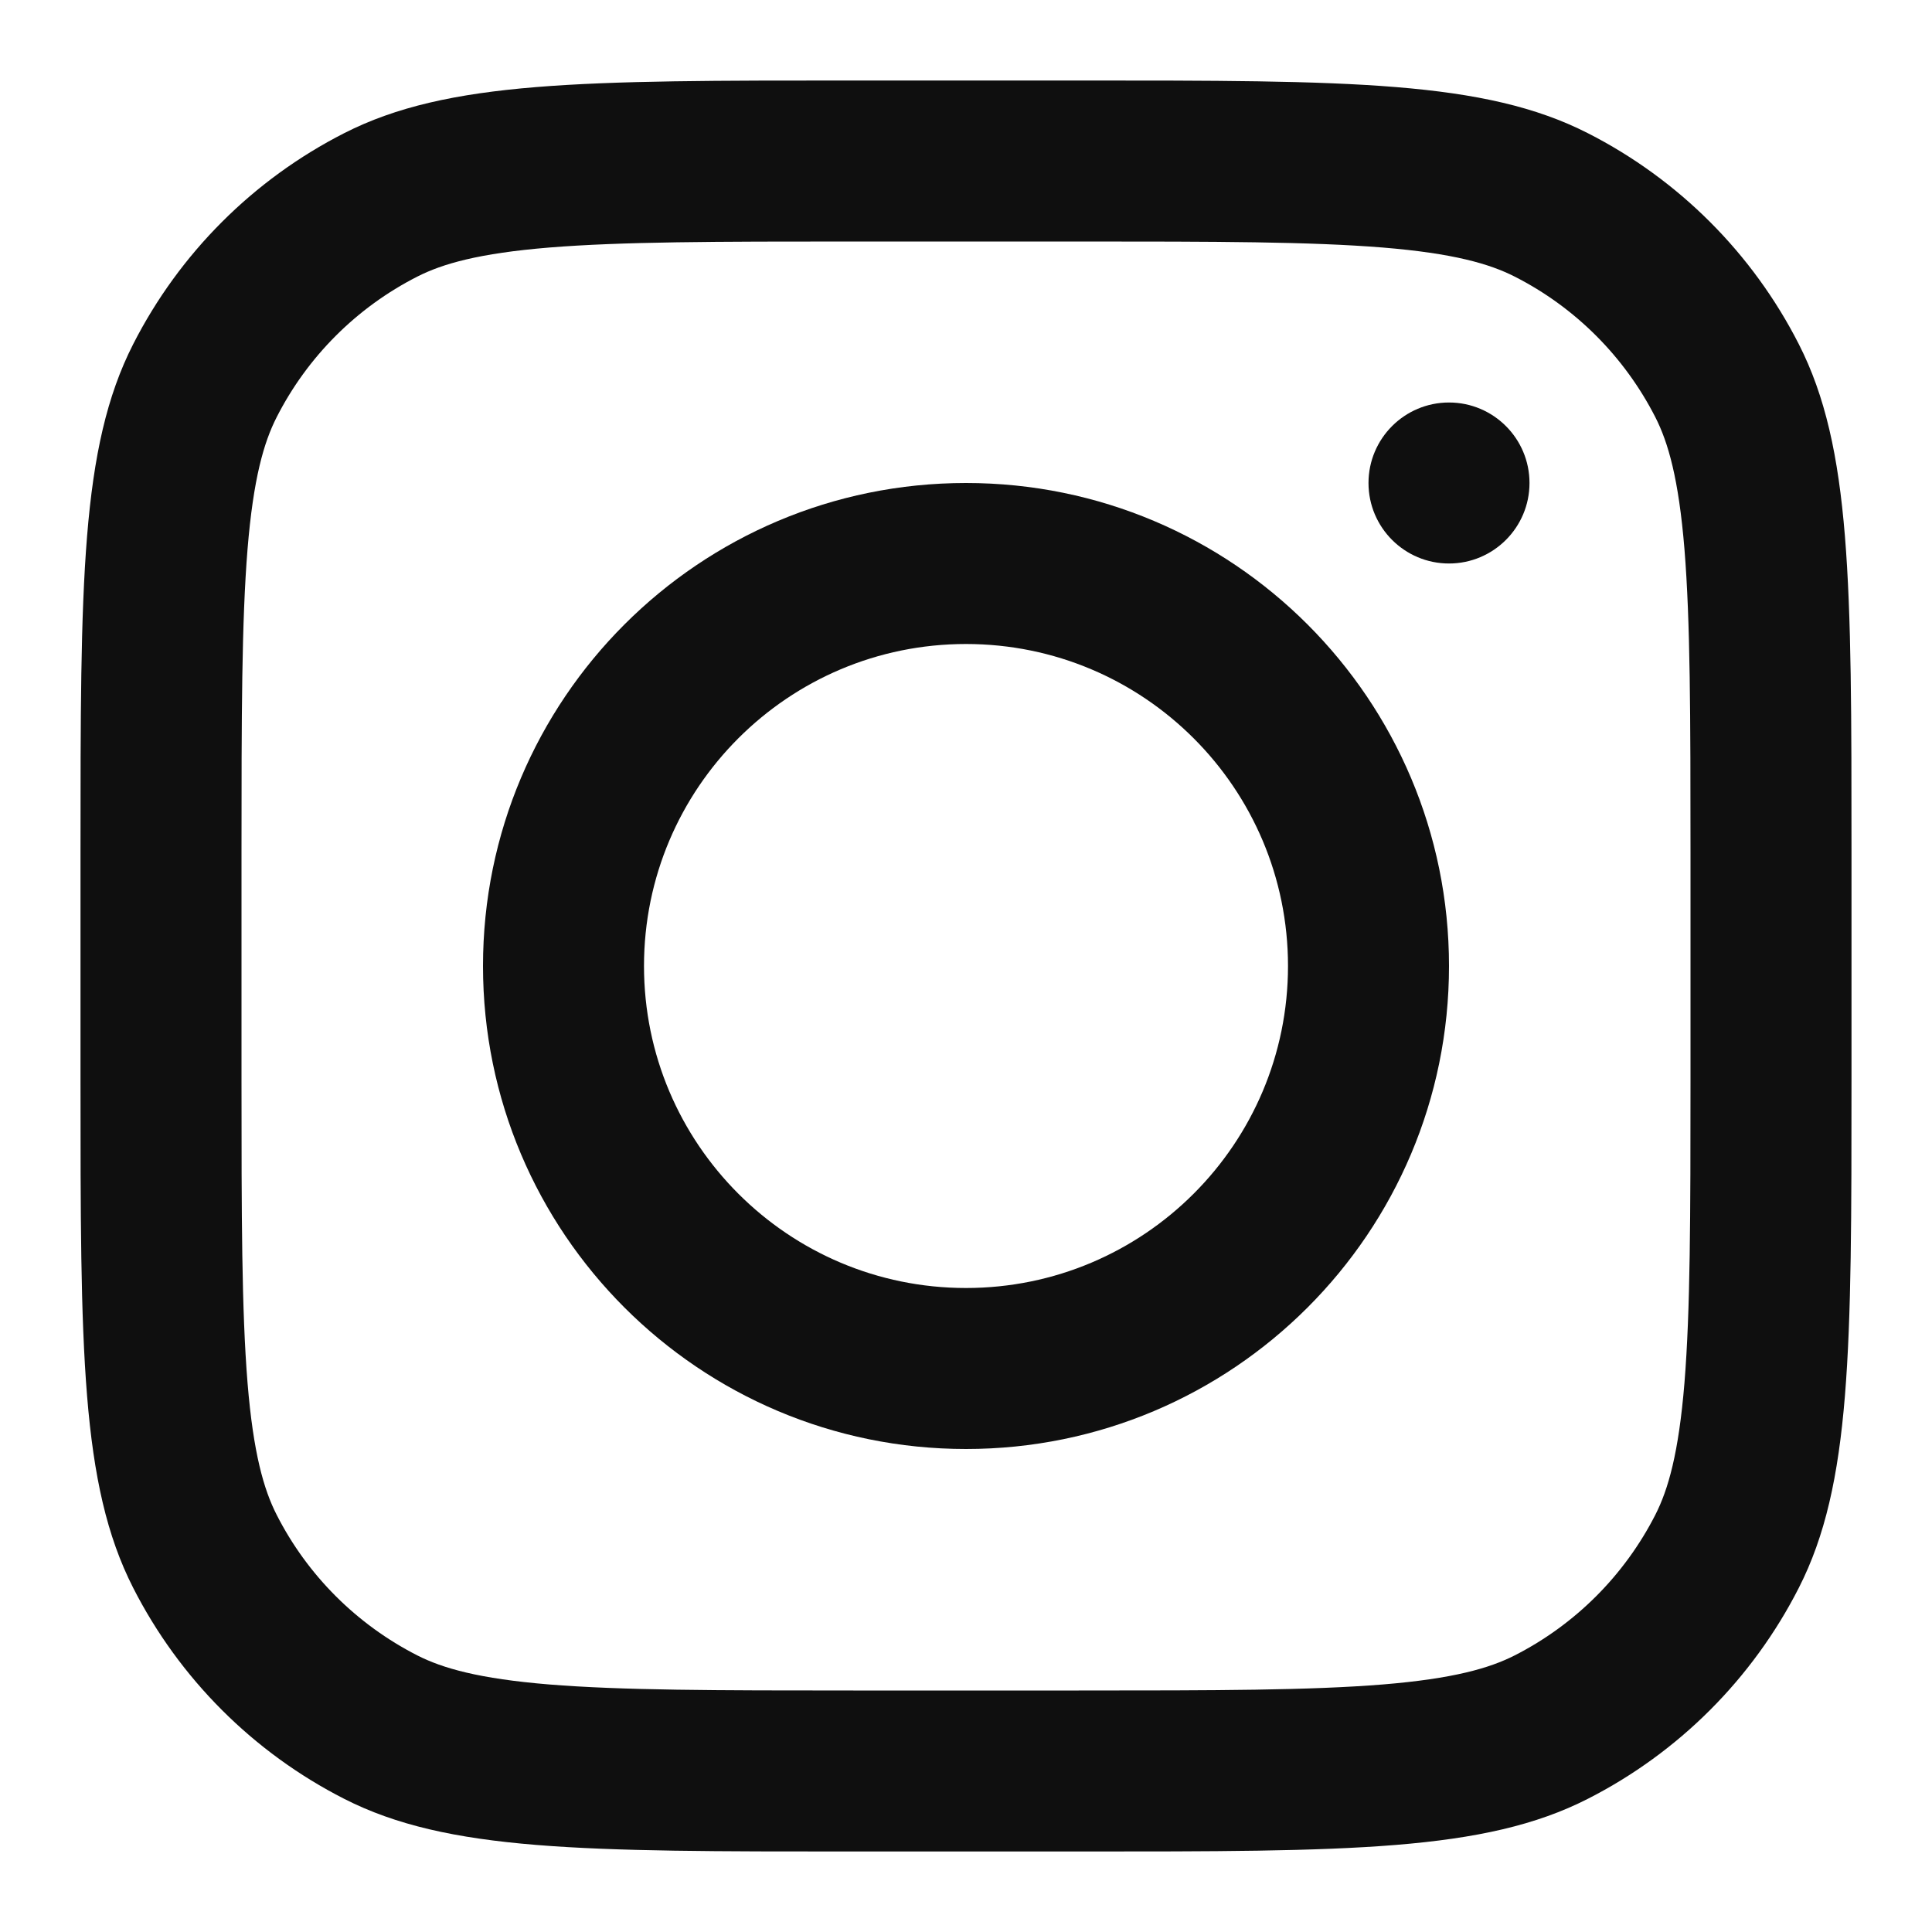
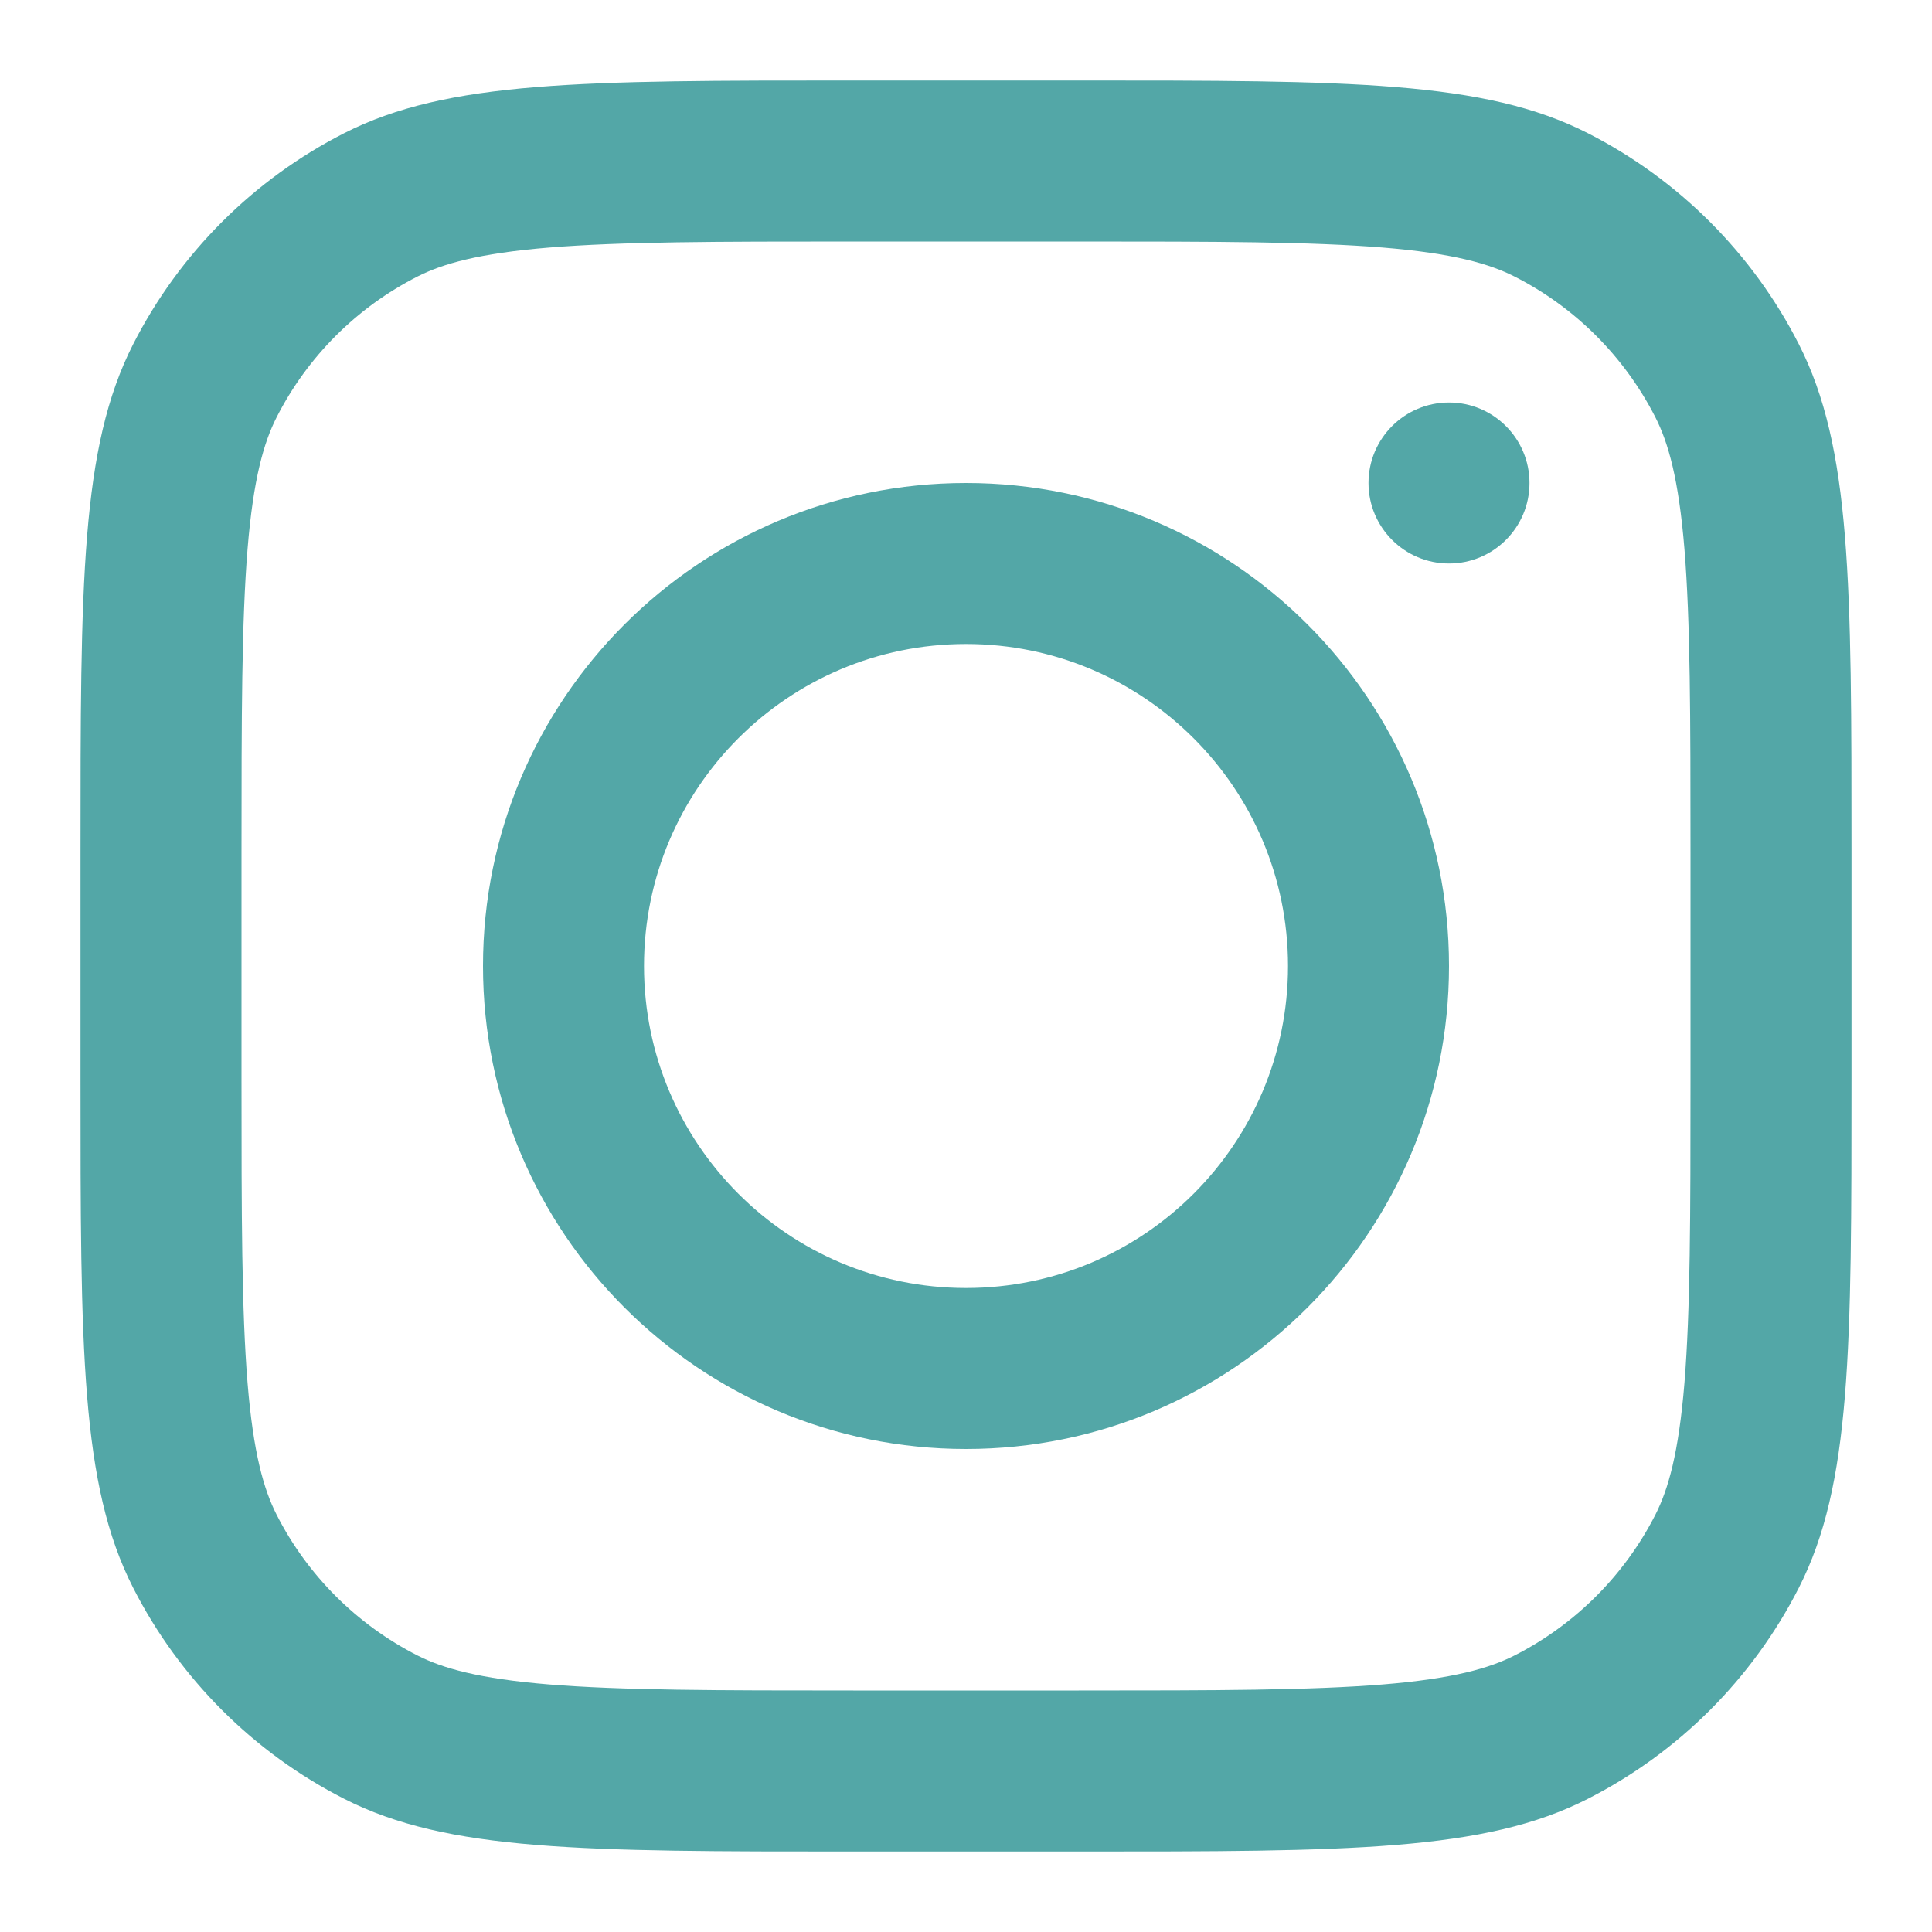
<svg xmlns="http://www.w3.org/2000/svg" width="800px" height="800px" viewBox="0 0 24 24" fill="none">
  <g id="SVGRepo_bgCarrier" stroke-width="0" />
  <g id="SVGRepo_tracerCarrier" stroke-linecap="round" stroke-linejoin="round" />
  <g id="SVGRepo_iconCarrier">
-     <path fill-rule="evenodd" clip-rule="evenodd" d="M12 18C15.314 18 18 15.314 18 12C18 8.686 15.314 6 12 6C8.686 6 6 8.686 6 12C6 15.314 8.686 18 12 18ZM12 16C14.209 16 16 14.209 16 12C16 9.791 14.209 8 12 8C9.791 8 8 9.791 8 12C8 14.209 9.791 16 12 16Z" fill="#0F0F0F" />
-     <path d="M18 5C17.448 5 17 5.448 17 6C17 6.552 17.448 7 18 7C18.552 7 19 6.552 19 6C19 5.448 18.552 5 18 5Z" fill="#0F0F0F" />
-     <path fill-rule="evenodd" clip-rule="evenodd" d="M1.654 4.276C1 5.56 1 7.24 1 10.6V13.4C1 16.76 1 18.441 1.654 19.724C2.229 20.853 3.147 21.771 4.276 22.346C5.56 23 7.24 23 10.6 23H13.4C16.76 23 18.441 23 19.724 22.346C20.853 21.771 21.771 20.853 22.346 19.724C23 18.441 23 16.76 23 13.4V10.6C23 7.24 23 5.56 22.346 4.276C21.771 3.147 20.853 2.229 19.724 1.654C18.441 1 16.76 1 13.4 1H10.6C7.24 1 5.56 1 4.276 1.654C3.147 2.229 2.229 3.147 1.654 4.276ZM13.4 3H10.6C8.887 3 7.722 3.002 6.822 3.075C5.945 3.147 5.497 3.277 5.184 3.436C4.431 3.819 3.819 4.431 3.436 5.184C3.277 5.497 3.147 5.945 3.075 6.822C3.002 7.722 3 8.887 3 10.6V13.4C3 15.113 3.002 16.278 3.075 17.178C3.147 18.055 3.277 18.503 3.436 18.816C3.819 19.569 4.431 20.18 5.184 20.564C5.497 20.723 5.945 20.853 6.822 20.925C7.722 20.998 8.887 21 10.6 21H13.4C15.113 21 16.278 20.998 17.178 20.925C18.055 20.853 18.503 20.723 18.816 20.564C19.569 20.18 20.18 19.569 20.564 18.816C20.723 18.503 20.853 18.055 20.925 17.178C20.998 16.278 21 15.113 21 13.4V10.6C21 8.887 20.998 7.722 20.925 6.822C20.853 5.945 20.723 5.497 20.564 5.184C20.18 4.431 19.569 3.819 18.816 3.436C18.503 3.277 18.055 3.147 17.178 3.075C16.278 3.002 15.113 3 13.4 3Z" fill="#0F0F0F" />
+     <path fill-rule="evenodd" clip-rule="evenodd" d="M12 18C15.314 18 18 15.314 18 12C18 8.686 15.314 6 12 6C8.686 6 6 8.686 6 12C6 15.314 8.686 18 12 18ZM12 16C14.209 16 16 14.209 16 12C16 9.791 14.209 8 12 8C9.791 8 8 9.791 8 12C8 14.209 9.791 16 12 16Z" fill="#53A7A7" />
+     <path d="M18 5C17.448 5 17 5.448 17 6C17 6.552 17.448 7 18 7C18.552 7 19 6.552 19 6C19 5.448 18.552 5 18 5Z" fill="#53A7A7" />
+     <path fill-rule="evenodd" clip-rule="evenodd" d="M1.654 4.276C1 5.56 1 7.24 1 10.6V13.4C1 16.76 1 18.441 1.654 19.724C2.229 20.853 3.147 21.771 4.276 22.346C5.56 23 7.24 23 10.6 23H13.4C16.76 23 18.441 23 19.724 22.346C20.853 21.771 21.771 20.853 22.346 19.724C23 18.441 23 16.76 23 13.4V10.6C23 7.24 23 5.56 22.346 4.276C21.771 3.147 20.853 2.229 19.724 1.654C18.441 1 16.76 1 13.4 1H10.6C7.24 1 5.56 1 4.276 1.654C3.147 2.229 2.229 3.147 1.654 4.276ZM13.4 3H10.6C8.887 3 7.722 3.002 6.822 3.075C5.945 3.147 5.497 3.277 5.184 3.436C4.431 3.819 3.819 4.431 3.436 5.184C3.277 5.497 3.147 5.945 3.075 6.822C3.002 7.722 3 8.887 3 10.6V13.4C3 15.113 3.002 16.278 3.075 17.178C3.147 18.055 3.277 18.503 3.436 18.816C3.819 19.569 4.431 20.18 5.184 20.564C5.497 20.723 5.945 20.853 6.822 20.925C7.722 20.998 8.887 21 10.6 21H13.4C15.113 21 16.278 20.998 17.178 20.925C18.055 20.853 18.503 20.723 18.816 20.564C19.569 20.18 20.18 19.569 20.564 18.816C20.723 18.503 20.853 18.055 20.925 17.178C20.998 16.278 21 15.113 21 13.4V10.6C21 8.887 20.998 7.722 20.925 6.822C20.853 5.945 20.723 5.497 20.564 5.184C20.18 4.431 19.569 3.819 18.816 3.436C18.503 3.277 18.055 3.147 17.178 3.075C16.278 3.002 15.113 3 13.4 3Z" fill="#53A7A7" />
  </g>
</svg>
